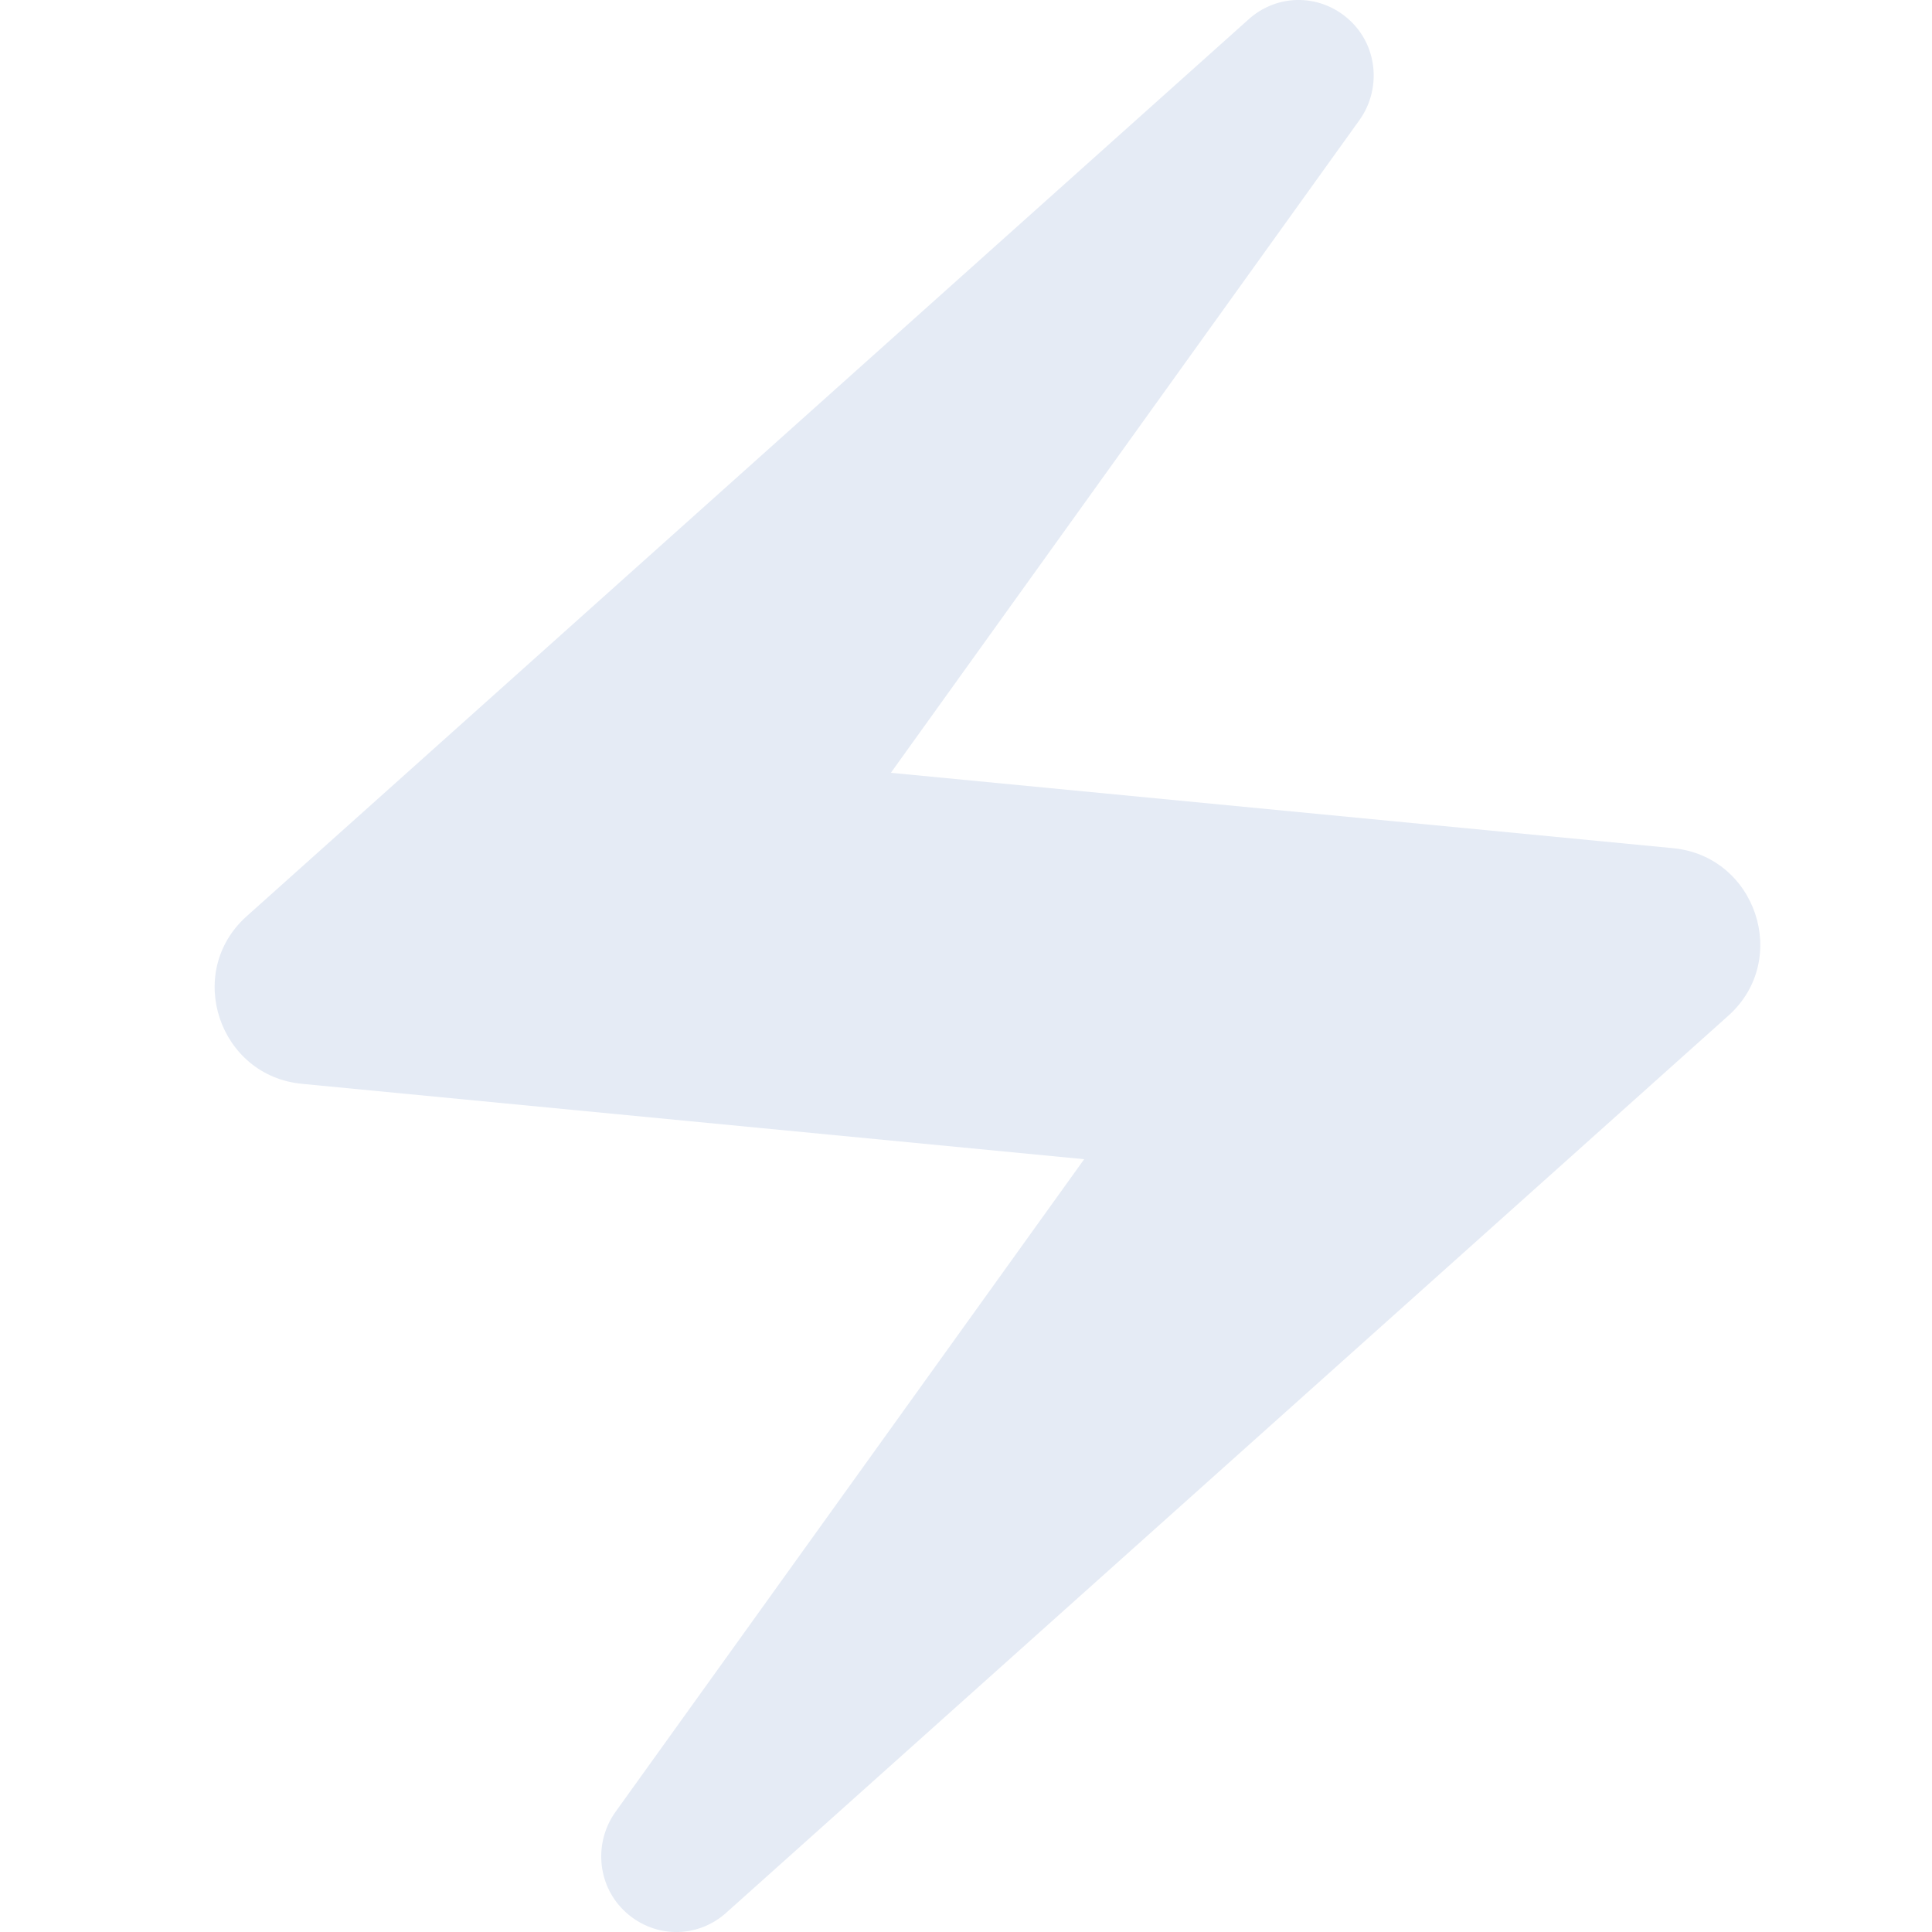
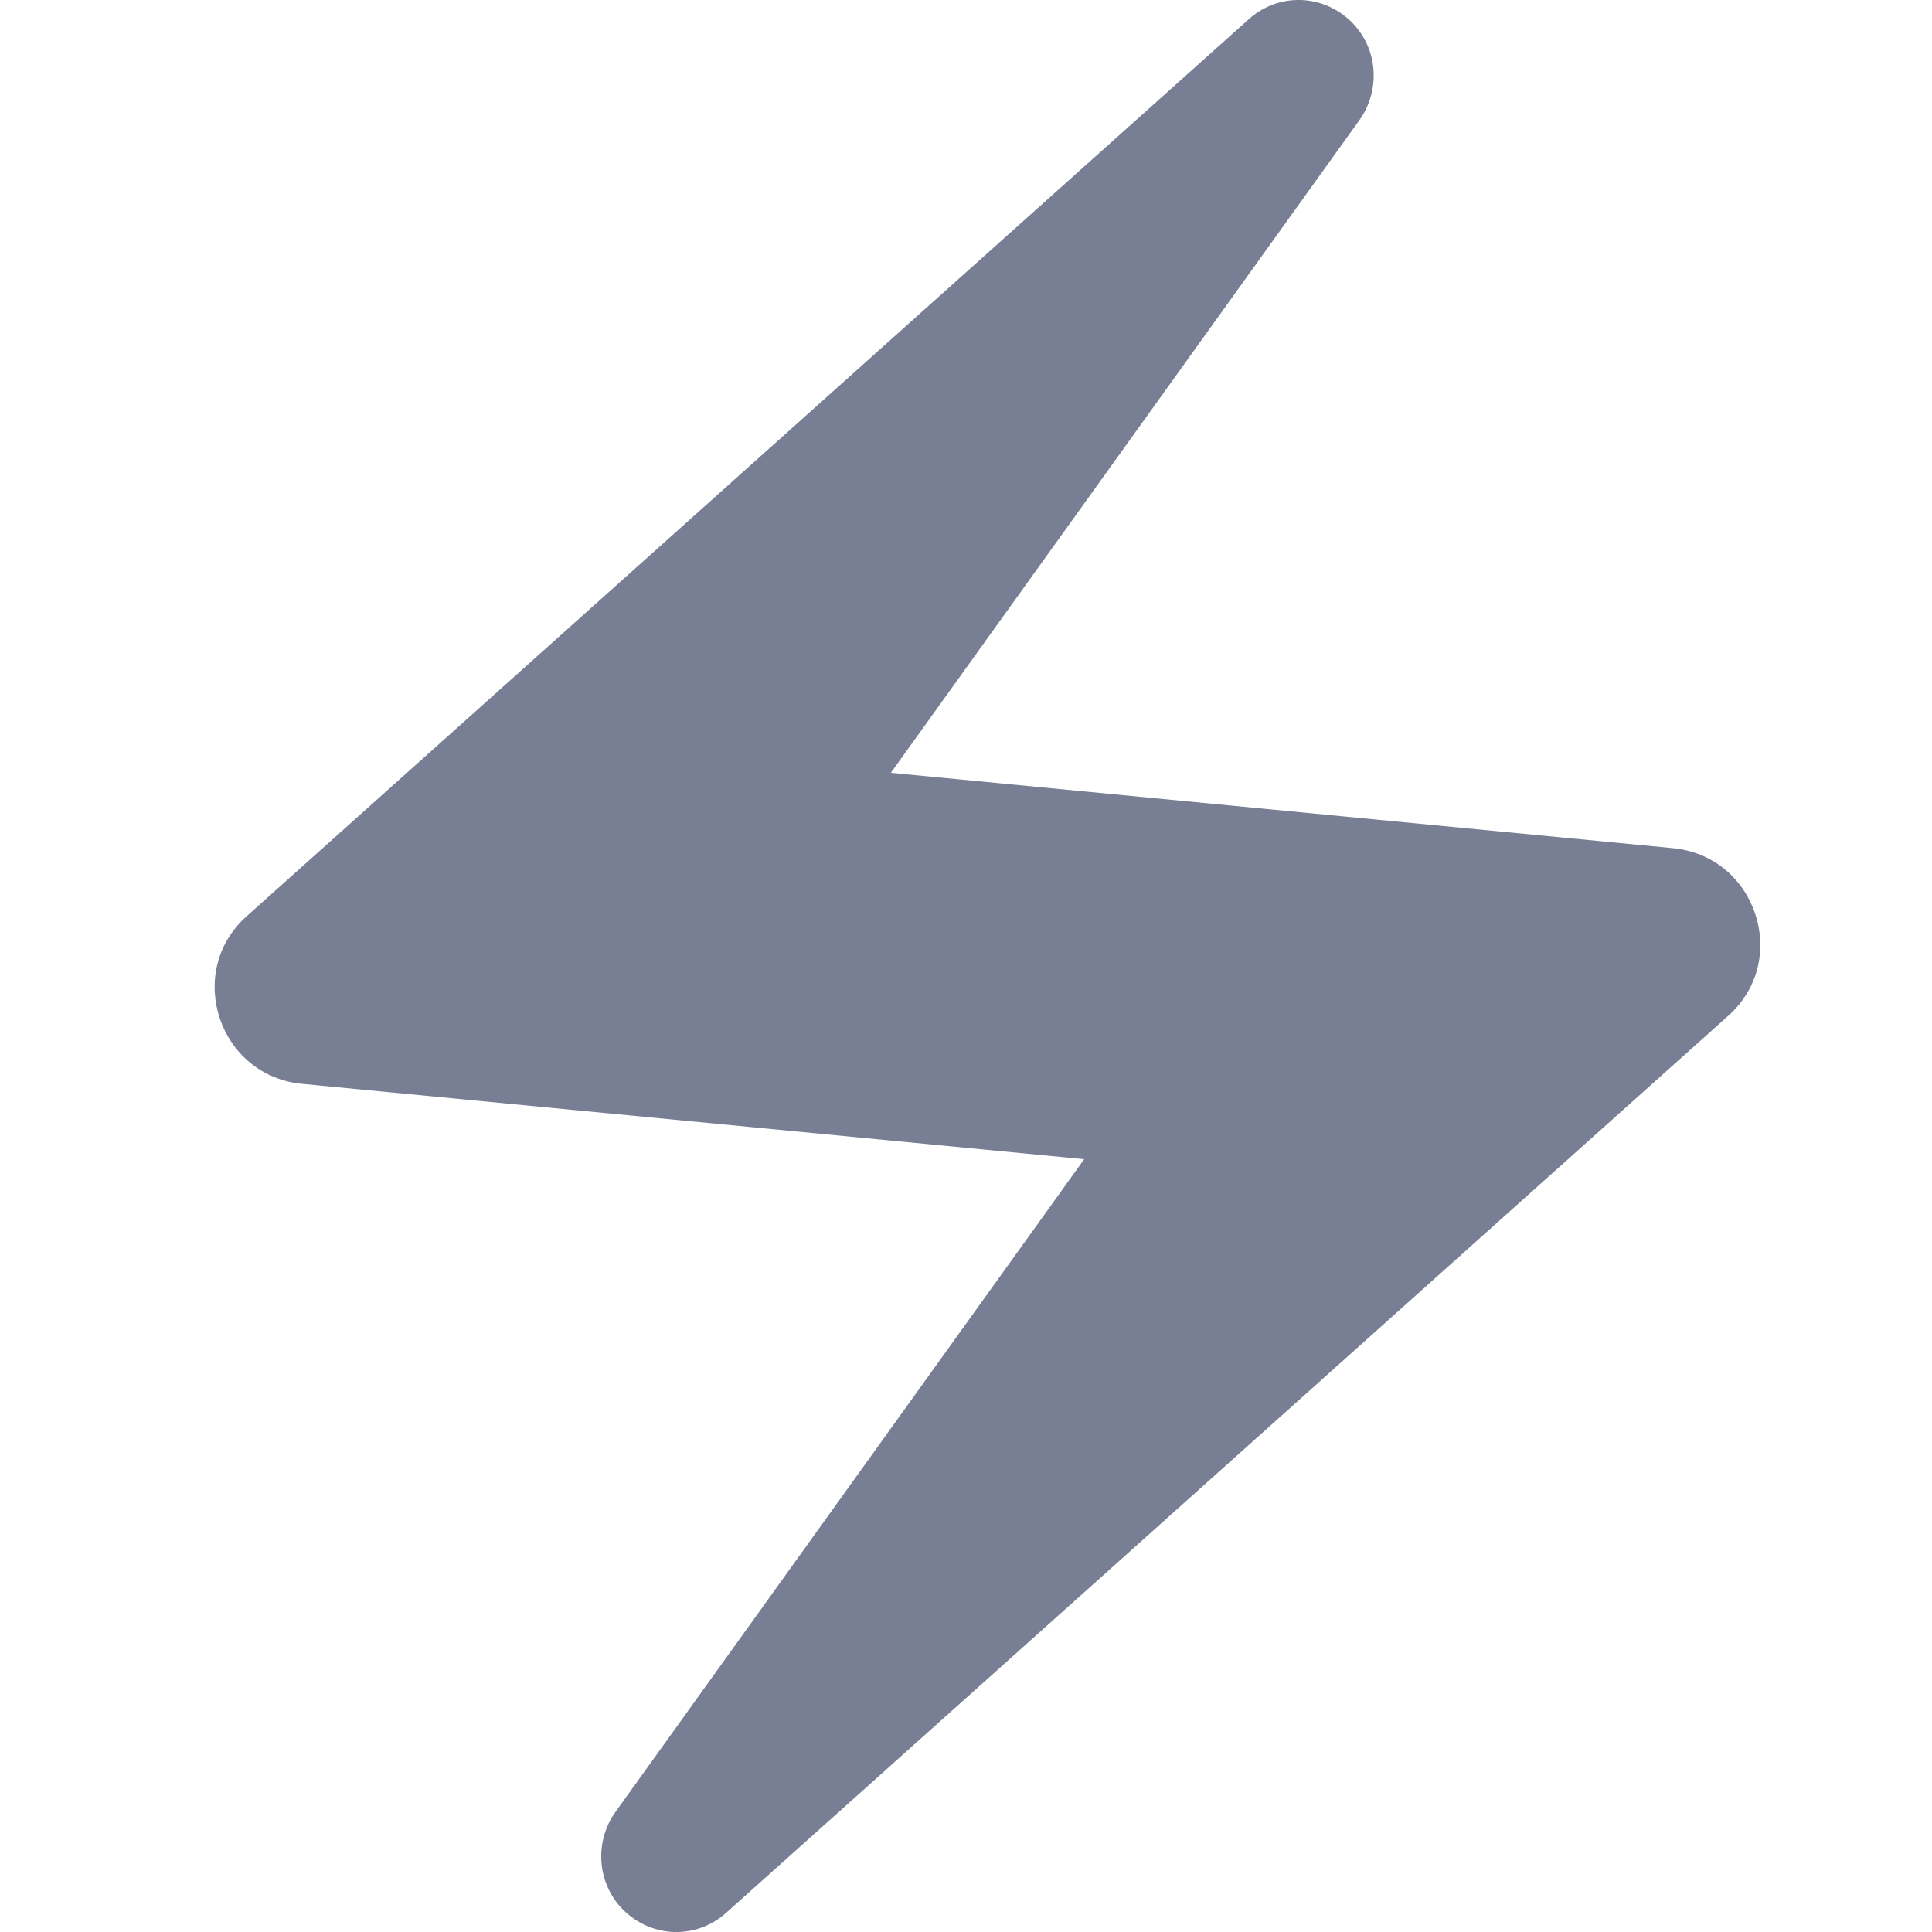
<svg xmlns="http://www.w3.org/2000/svg" width="18" height="18" viewBox="0 0 18 18" fill="none">
-   <path d="M11.622 0.19L2.293 8.541C1.717 9.063 2.041 10.026 2.816 10.098L10.101 10.8L5.733 16.883C5.535 17.162 5.562 17.549 5.805 17.792C6.075 18.062 6.499 18.071 6.778 17.81L16.107 9.459C16.683 8.937 16.359 7.974 15.584 7.902L8.3 7.2L12.667 1.117C12.865 0.838 12.838 0.451 12.595 0.208C12.325 -0.062 11.901 -0.071 11.622 0.19Z" fill="#E5EBF5" />
+   <path d="M11.622 0.19L2.293 8.541C1.717 9.063 2.041 10.026 2.816 10.098L10.101 10.8L5.733 16.883C5.535 17.162 5.562 17.549 5.805 17.792C6.075 18.062 6.499 18.071 6.778 17.81L16.107 9.459C16.683 8.937 16.359 7.974 15.584 7.902L8.3 7.2L12.667 1.117C12.865 0.838 12.838 0.451 12.595 0.208C12.325 -0.062 11.901 -0.071 11.622 0.19Z" fill="#787e94" />
</svg>
